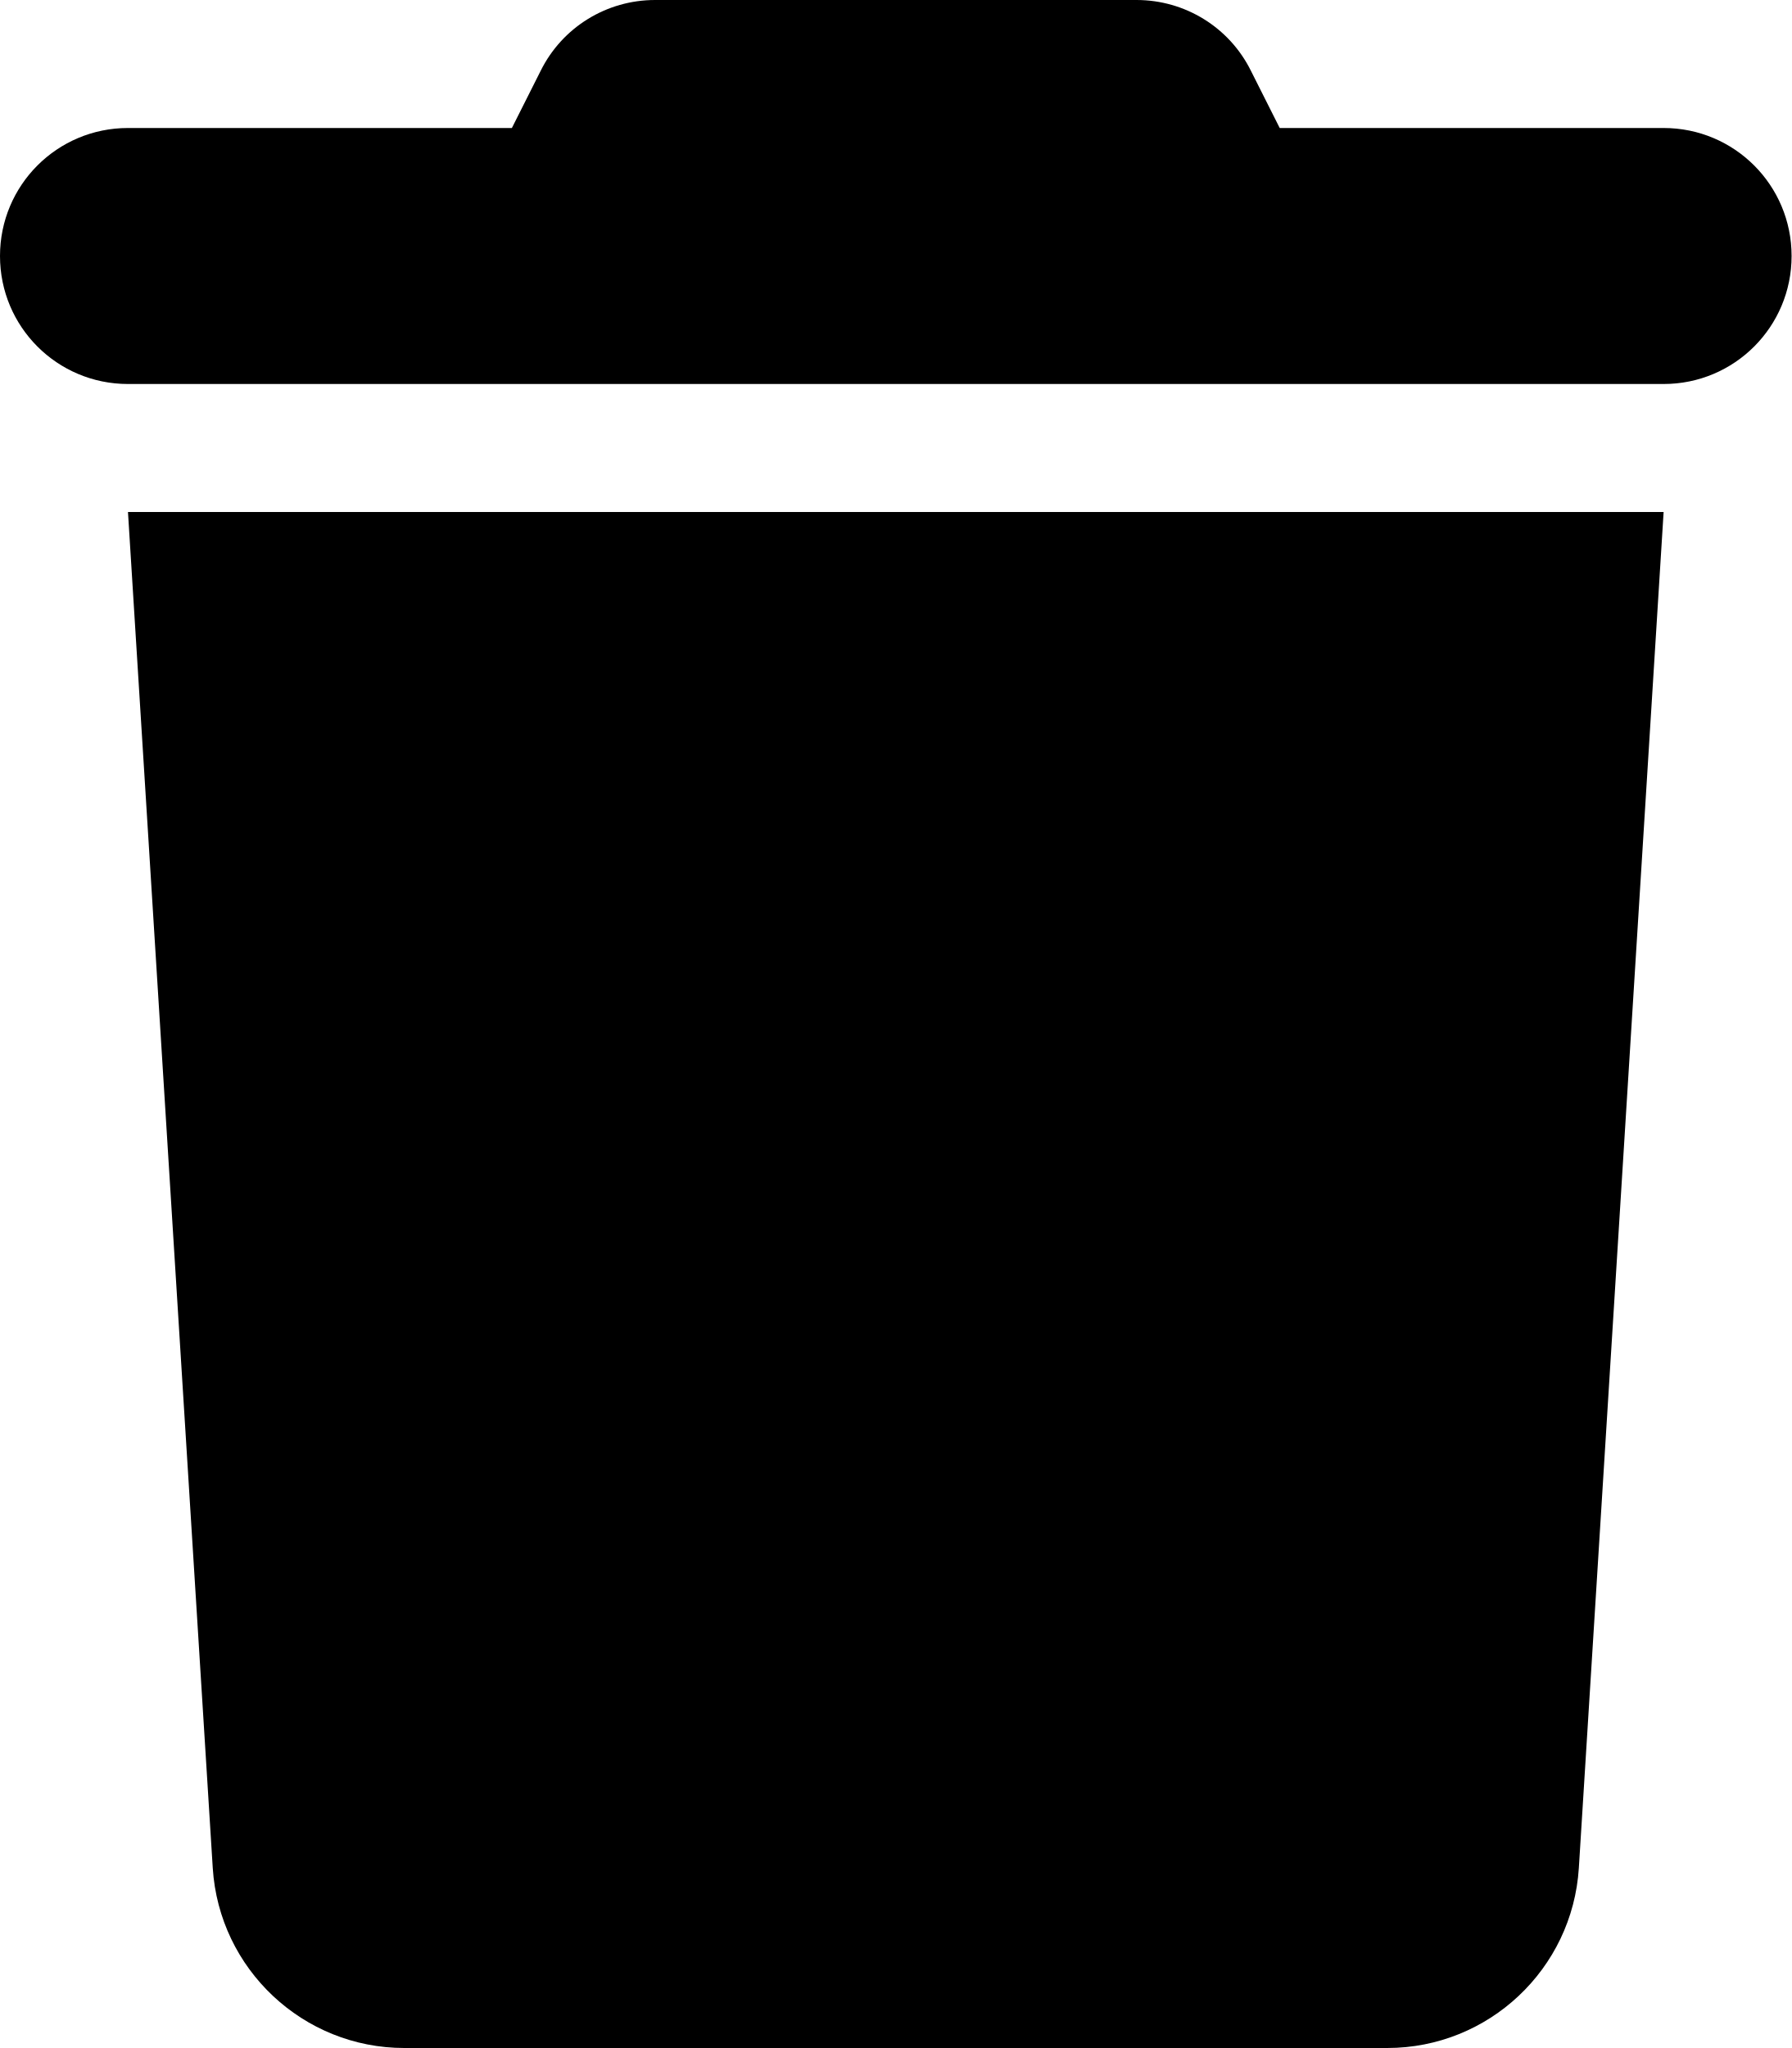
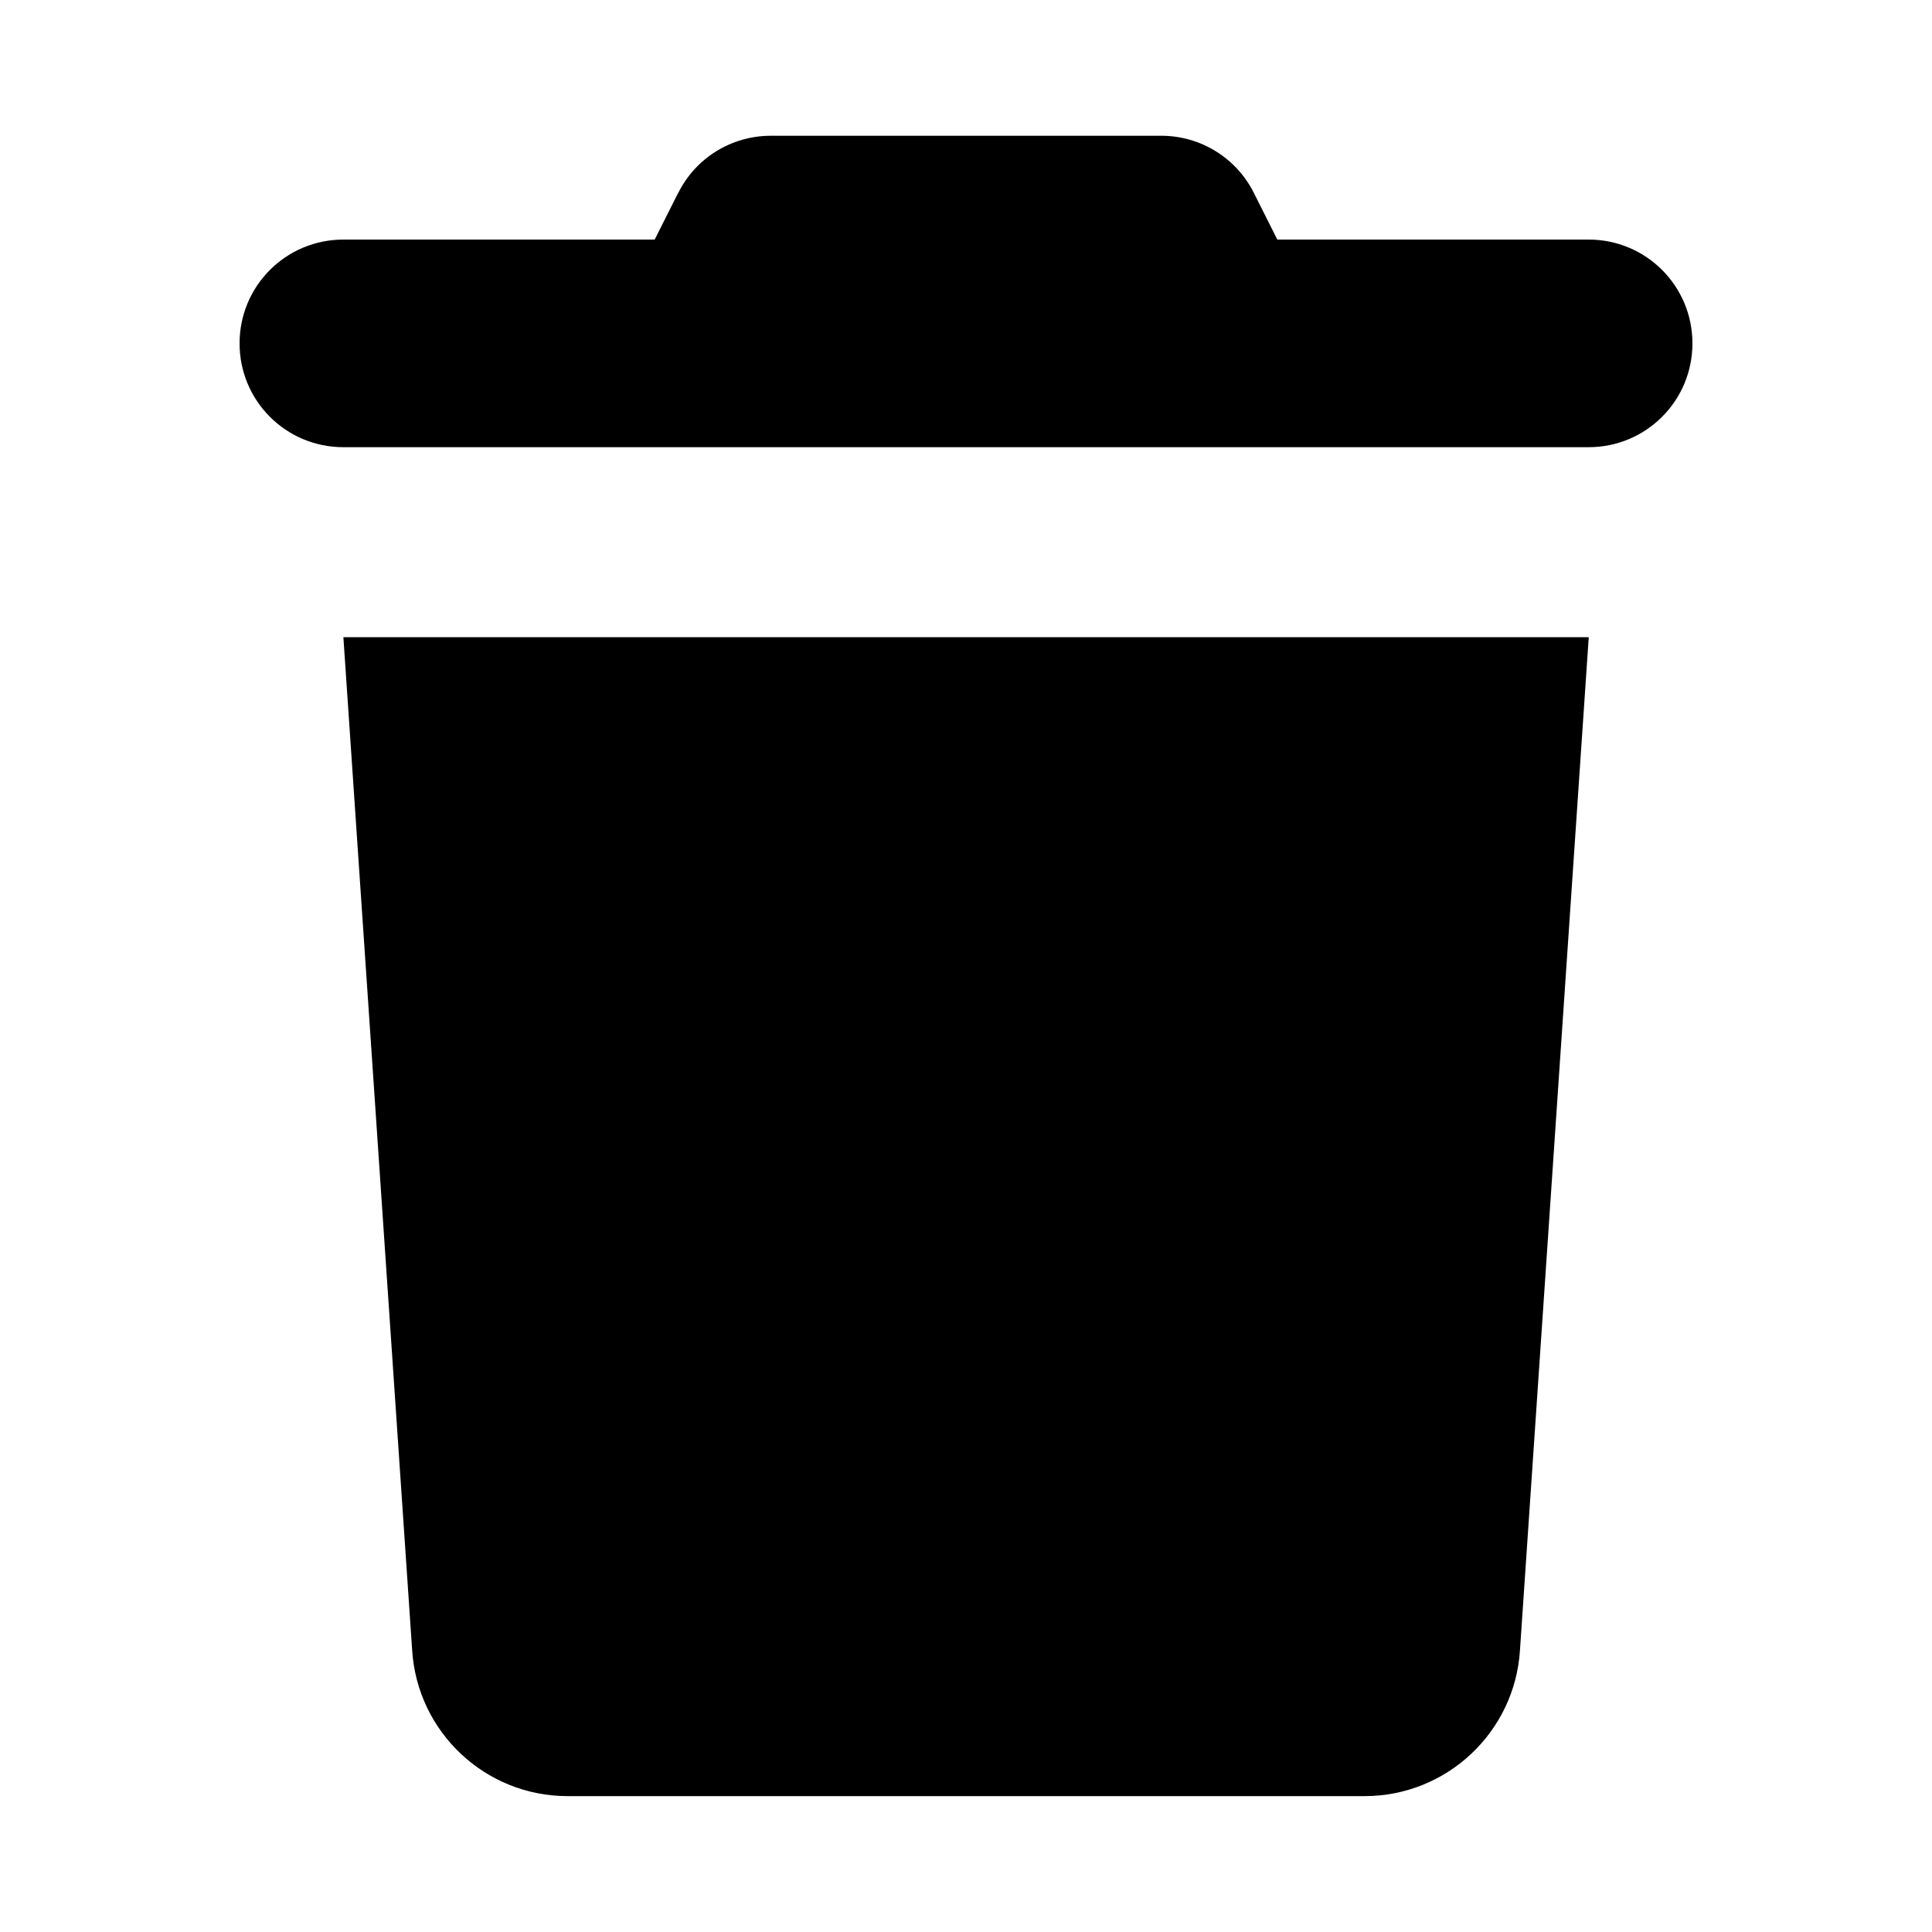
- <svg xmlns="http://www.w3.org/2000/svg" viewBox="0 0 448 512">
-   <path d="M135.2 17.7L128 32H32C14.3 32 0 46.3 0 64S14.3 96 32 96H416c17.7 0 32-14.3 32-32s-14.3-32-32-32H320l-7.2-14.3C307.4 6.8 296.3 0 284.2 0H163.8c-12.1 0-23.2 6.8-28.6 17.7zM416 128H32L53.2 467c1.6 25.3 22.6 45 47.9 45H346.9c25.3 0 46.3-19.7 47.9-45L416 128z" />
+ <svg xmlns="http://www.w3.org/2000/svg" id="svg1" viewBox="0 0 150 150">
+   <path id="path1" d="m52.64,15l-1.81,3.6h-24.17c-4.46,0-8.06,3.6-8.06,8.06s3.6,8.06,8.06,8.06h96.68c4.46,0,8.06-3.6,8.06-8.06s-3.6-8.06-8.06-8.06h-24.17l-1.81-3.6c-1.36-2.74-4.15-4.46-7.2-4.46h-30.31c-3.05,0-5.84,1.71-7.2,4.46Zm70.7,34.47H26.66l5.34,78.65c.4,6.37,5.69,11.33,12.06,11.33h61.89c6.37,0,11.66-4.96,12.06-11.33l5.34-78.65Z" />
</svg>
